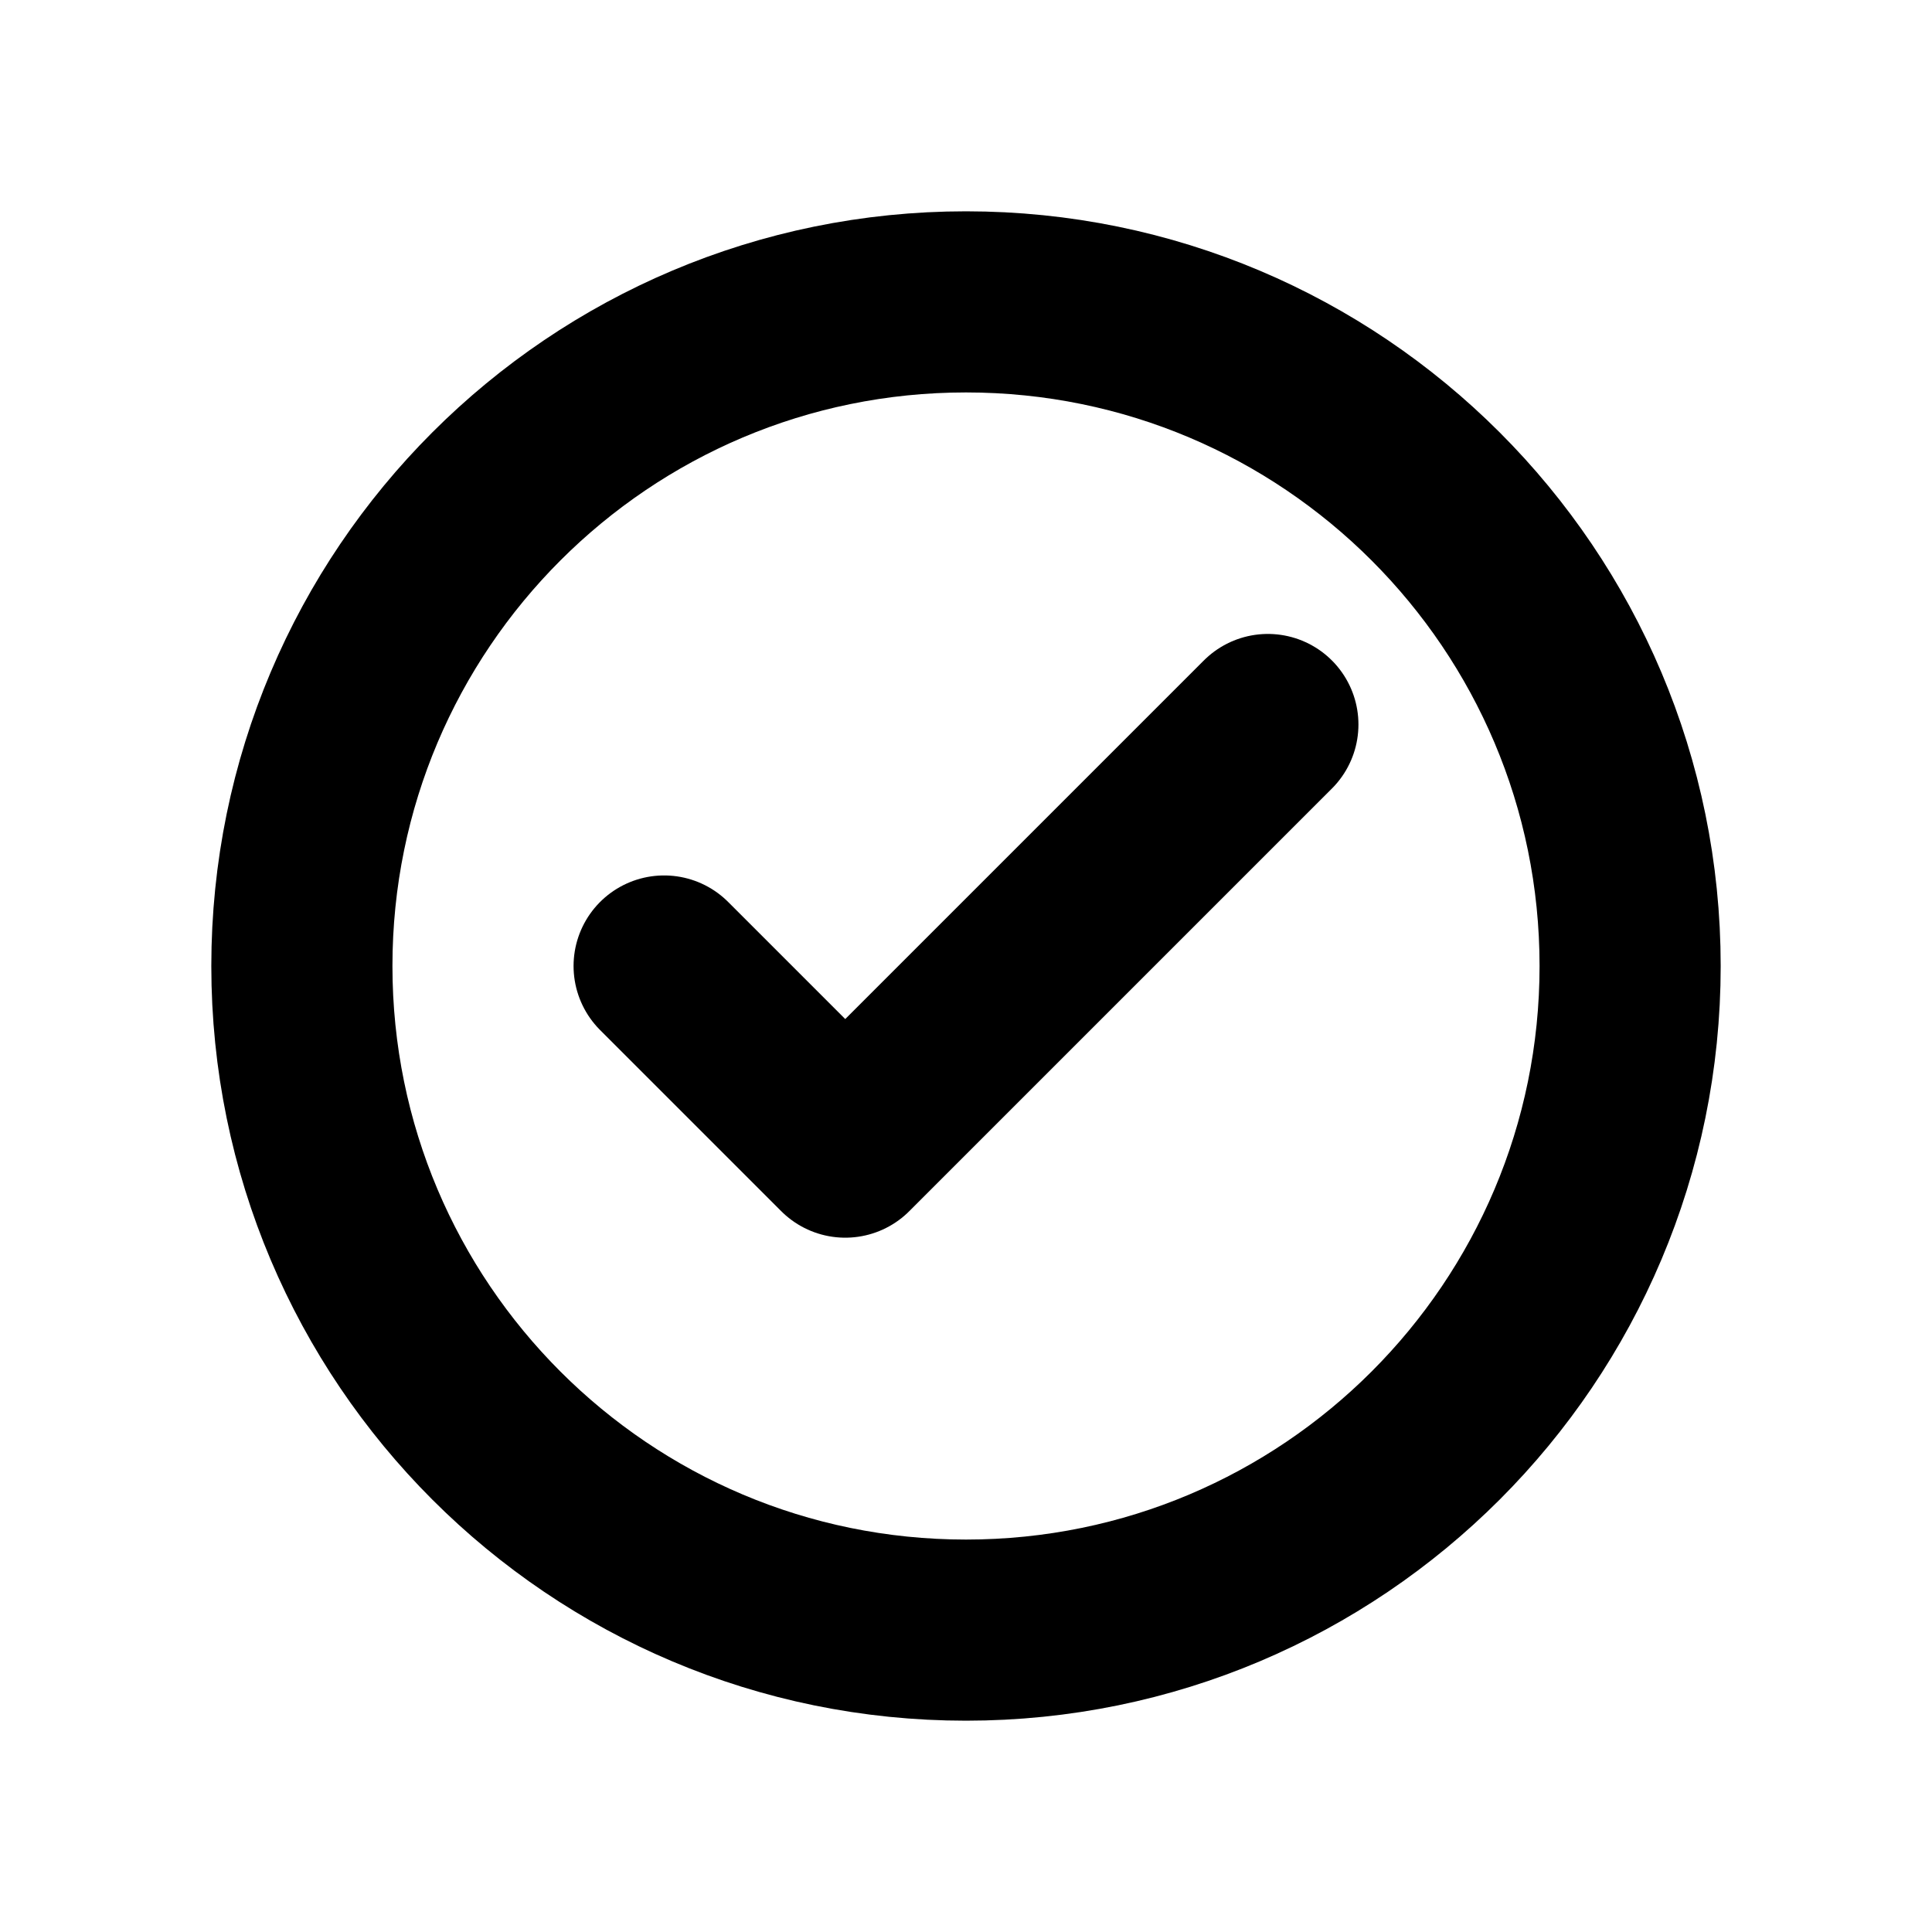
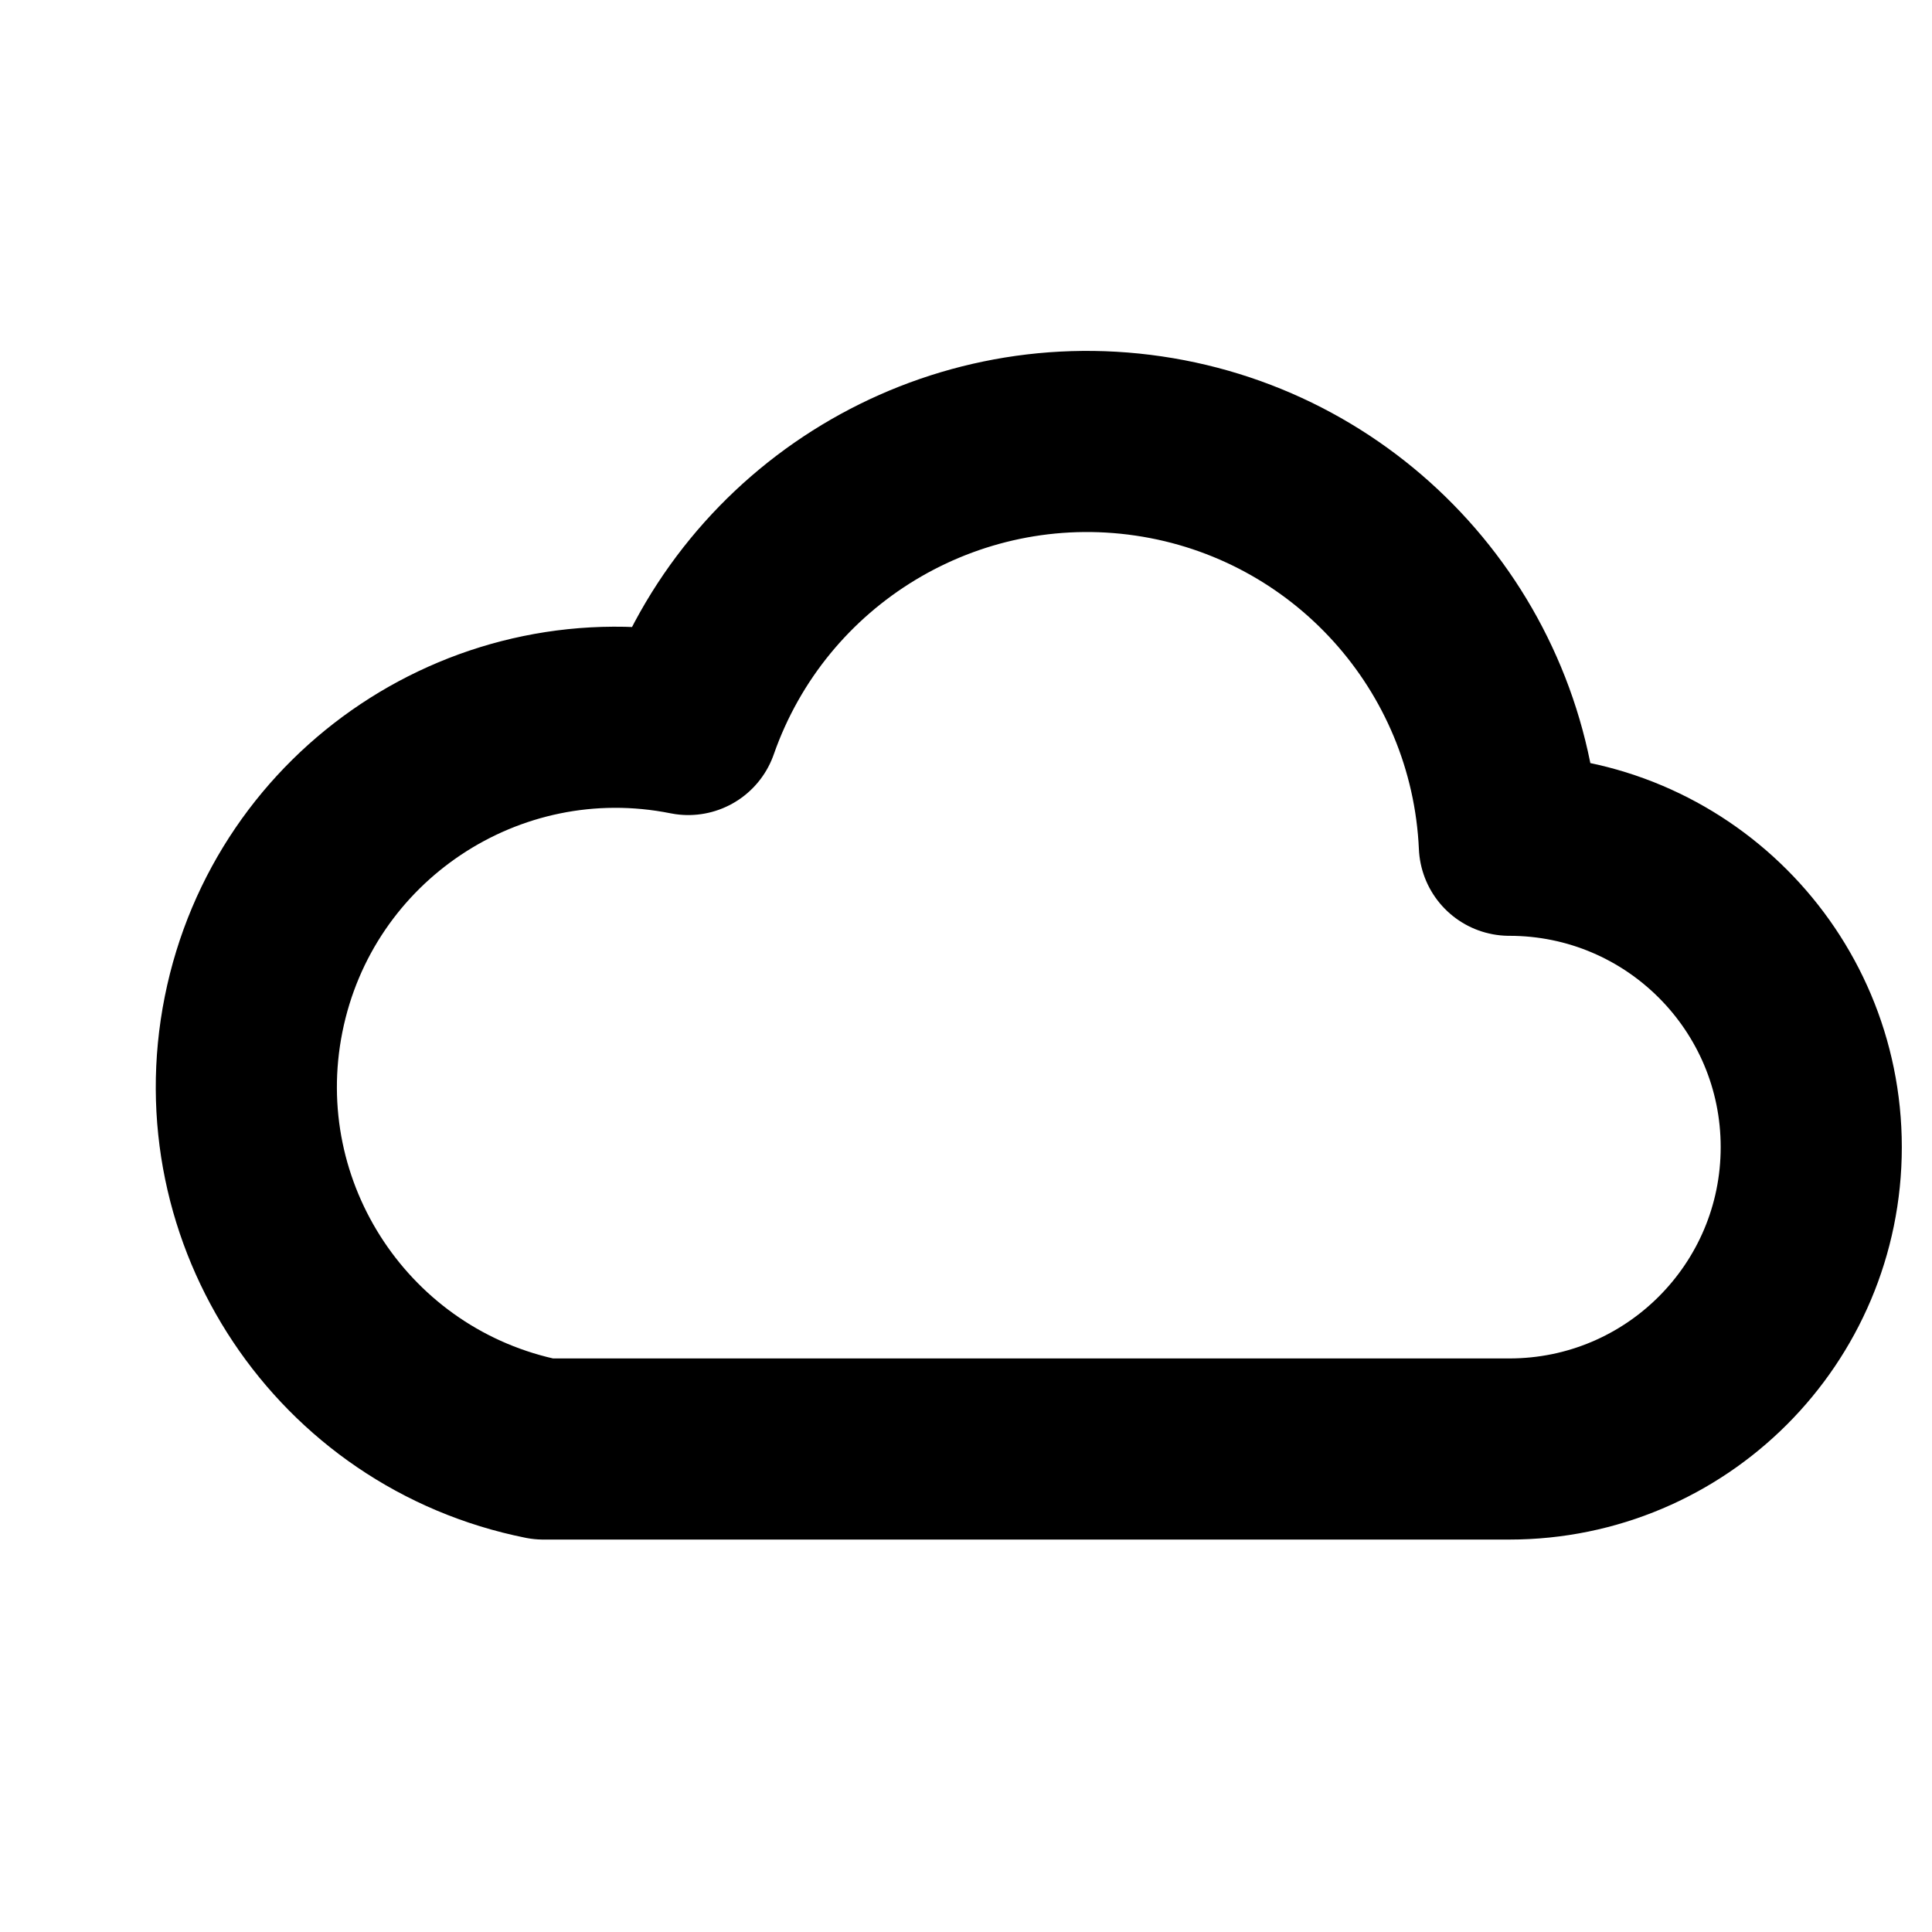
- <svg xmlns="http://www.w3.org/2000/svg" viewBox="0 0 16 16" width="16" height="16" fill="none" stroke="currentColor" stroke-width="1.5" stroke-linecap="round" stroke-linejoin="round" aria-hidden="true">
-   <circle cx="8" cy="8" r="5.5" />
-   <polyline points="5.5,8 7,9.5 10.5,6" />
+ <svg xmlns="http://www.w3.org/2000/svg" viewBox="0 0 16 16" width="16" height="16" fill="none" stroke="currentColor" stroke-width="1.5" stroke-linejoin="round" stroke-linecap="round" aria-hidden="true">
+   <path d="M4.5 12h8a2.5 2.5 0 0 0 0-5 3.5 3.5 0 0 0 -6.8 -1A2.8 2.8 0 0 0 4.5 12z" />
</svg>
